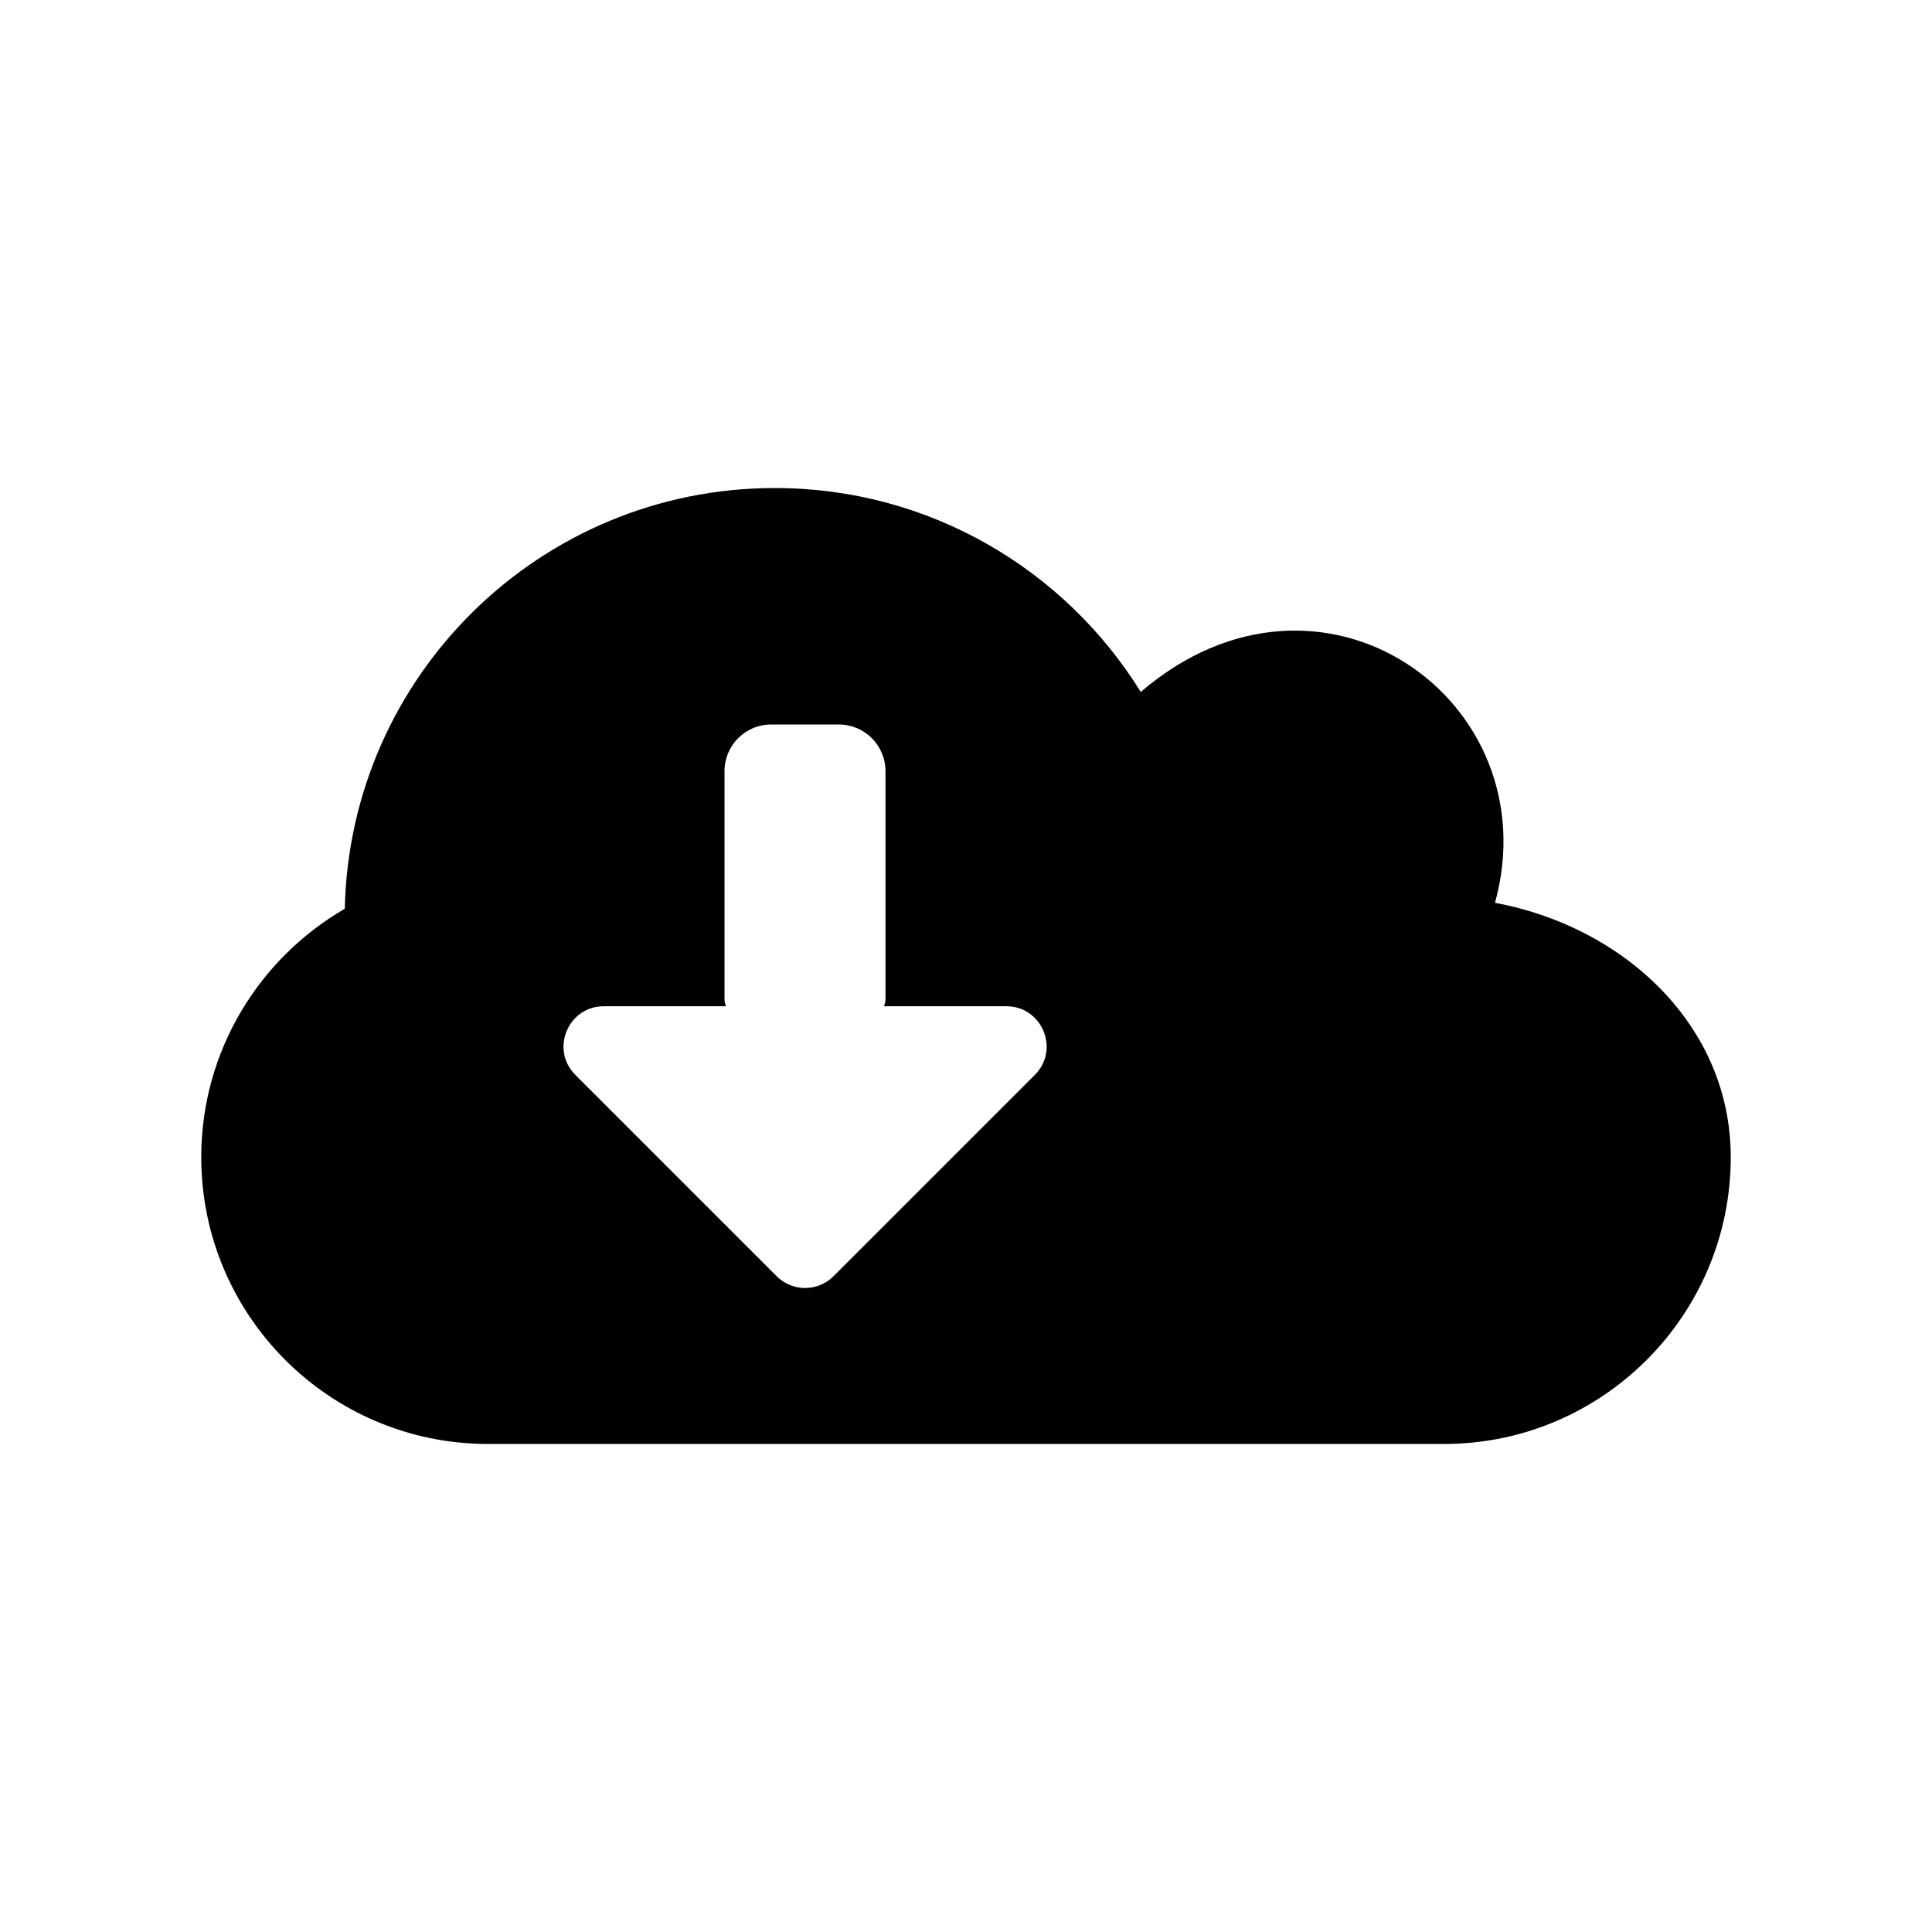
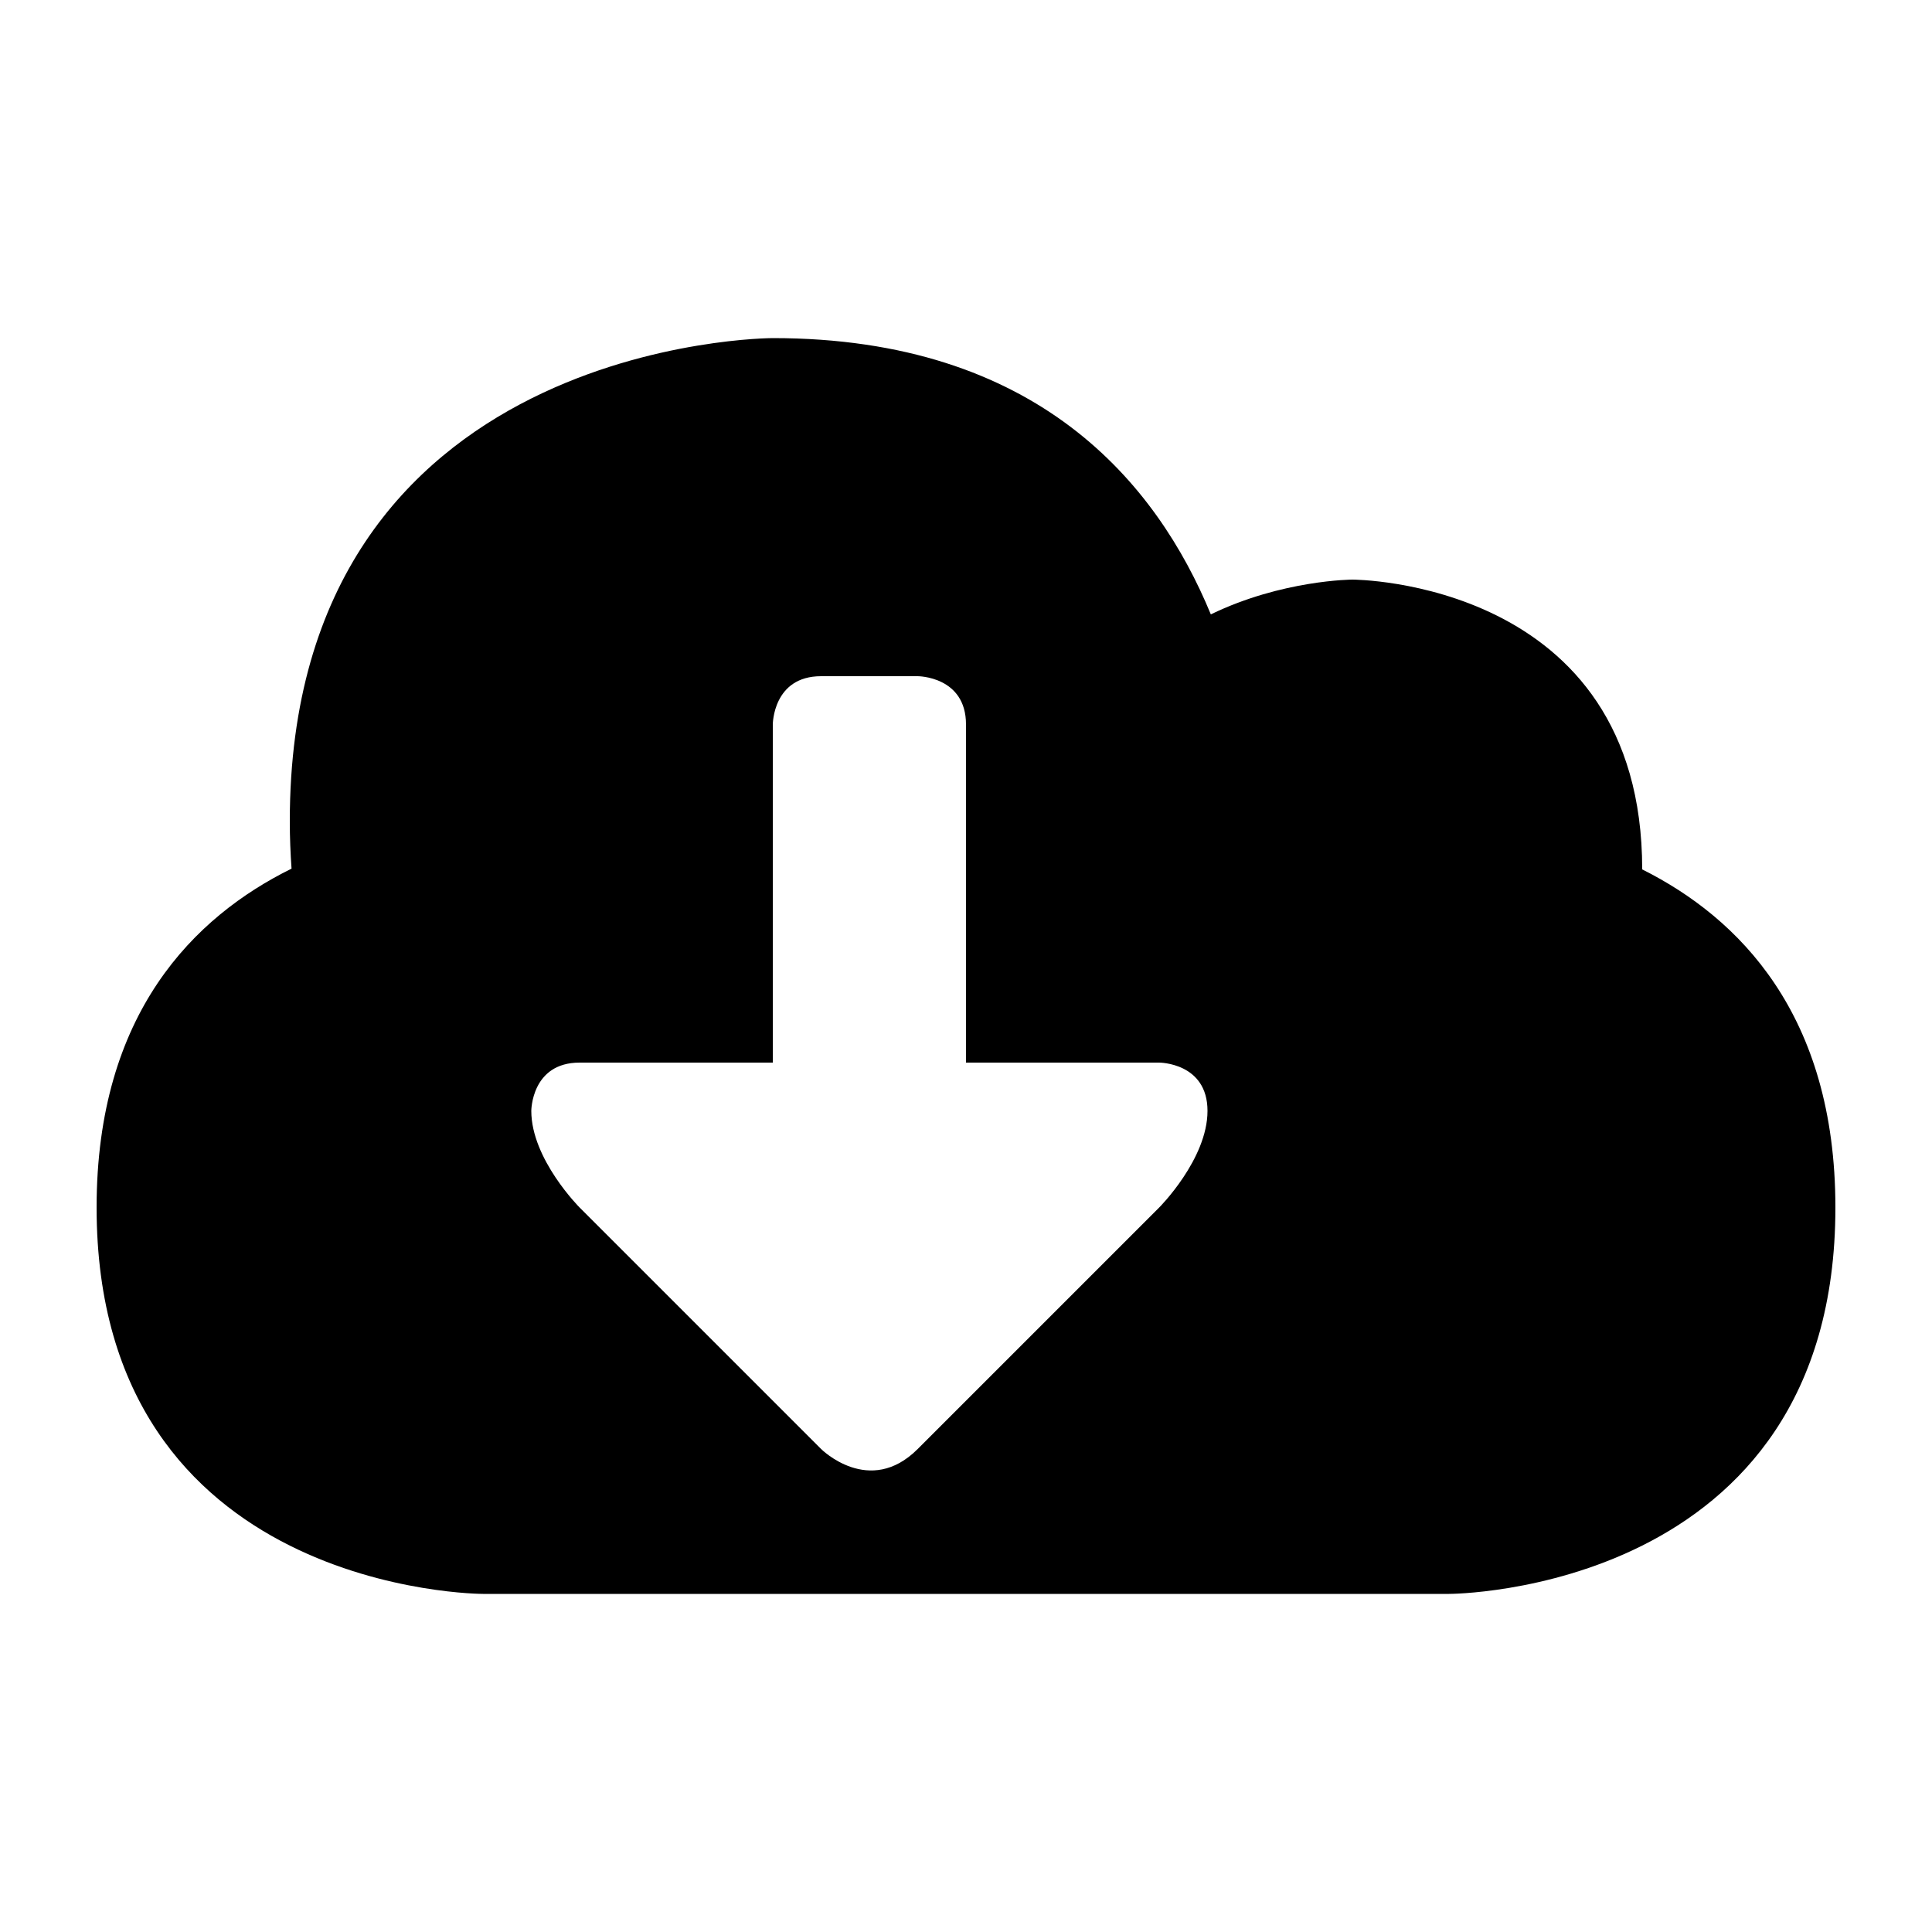
- <svg xmlns="http://www.w3.org/2000/svg" height="48" width="48" version="1.1" viewBox="0 0 48 48">
-   <path style="fill:#000000" d="m19.25 12.125c-5.824 0-10.559 4.659-10.684 10.453-2.131 1.234-3.566 3.539-3.566 6.172 0 3.935 3.191 7.125 7.125 7.125h23.75c3.935 0 7.125-3.198 7.125-7.125 0-3.283-2.668-5.73-5.857-6.32 1.382-5.027-4.319-9.085-8.801-5.239-1.885-3.04-5.252-5.066-9.092-5.066zm-0.088 5.875h1.676c0.644 0 1.162 0.518 1.162 1.162v5.676c0 0.058-0.025 0.107-0.033 0.162h3.035c0.891 0 1.337 1.077 0.707 1.707l-5 5c-0.391 0.39-1.024 0.39-1.414 0l-5-5c-0.63-0.63-0.184-1.707 0.707-1.707h3.031c-0.008-0.055-0.033-0.104-0.033-0.162v-5.676c0-0.644 0.518-1.162 1.162-1.162z" />
+ <svg xmlns="http://www.w3.org/2000/svg" width="50" height="50" version="1.1" viewBox="0 0 50 50">
+   <path d="m20 8.75s-12.5 0-12.5 12.5c0 0.426 0.017 0.833 0.045 1.23-2.515 1.242-5.045 3.74-5.045 8.77 0 10 10 10 10 10h25s10 0 10-10c0-5-2.5-7.5-5-8.75 0-7.5-7.5-7.5-7.5-7.5s-1.818 0.005-3.664 0.9c-1.399-3.395-4.483-7.15-11.336-7.15zm1.25 8.75h2.5s1.25 0 1.25 1.25v8.75h5s1.25 0 1.25 1.25-1.25 2.5-1.25 2.5l-6.25 6.25c-1.25 1.25-2.5 0-2.5 0l-6.25-6.25s-1.25-1.25-1.25-2.5c0 0 0-1.25 1.25-1.25h5v-8.75s0-1.25 1.25-1.25z" />
</svg>
